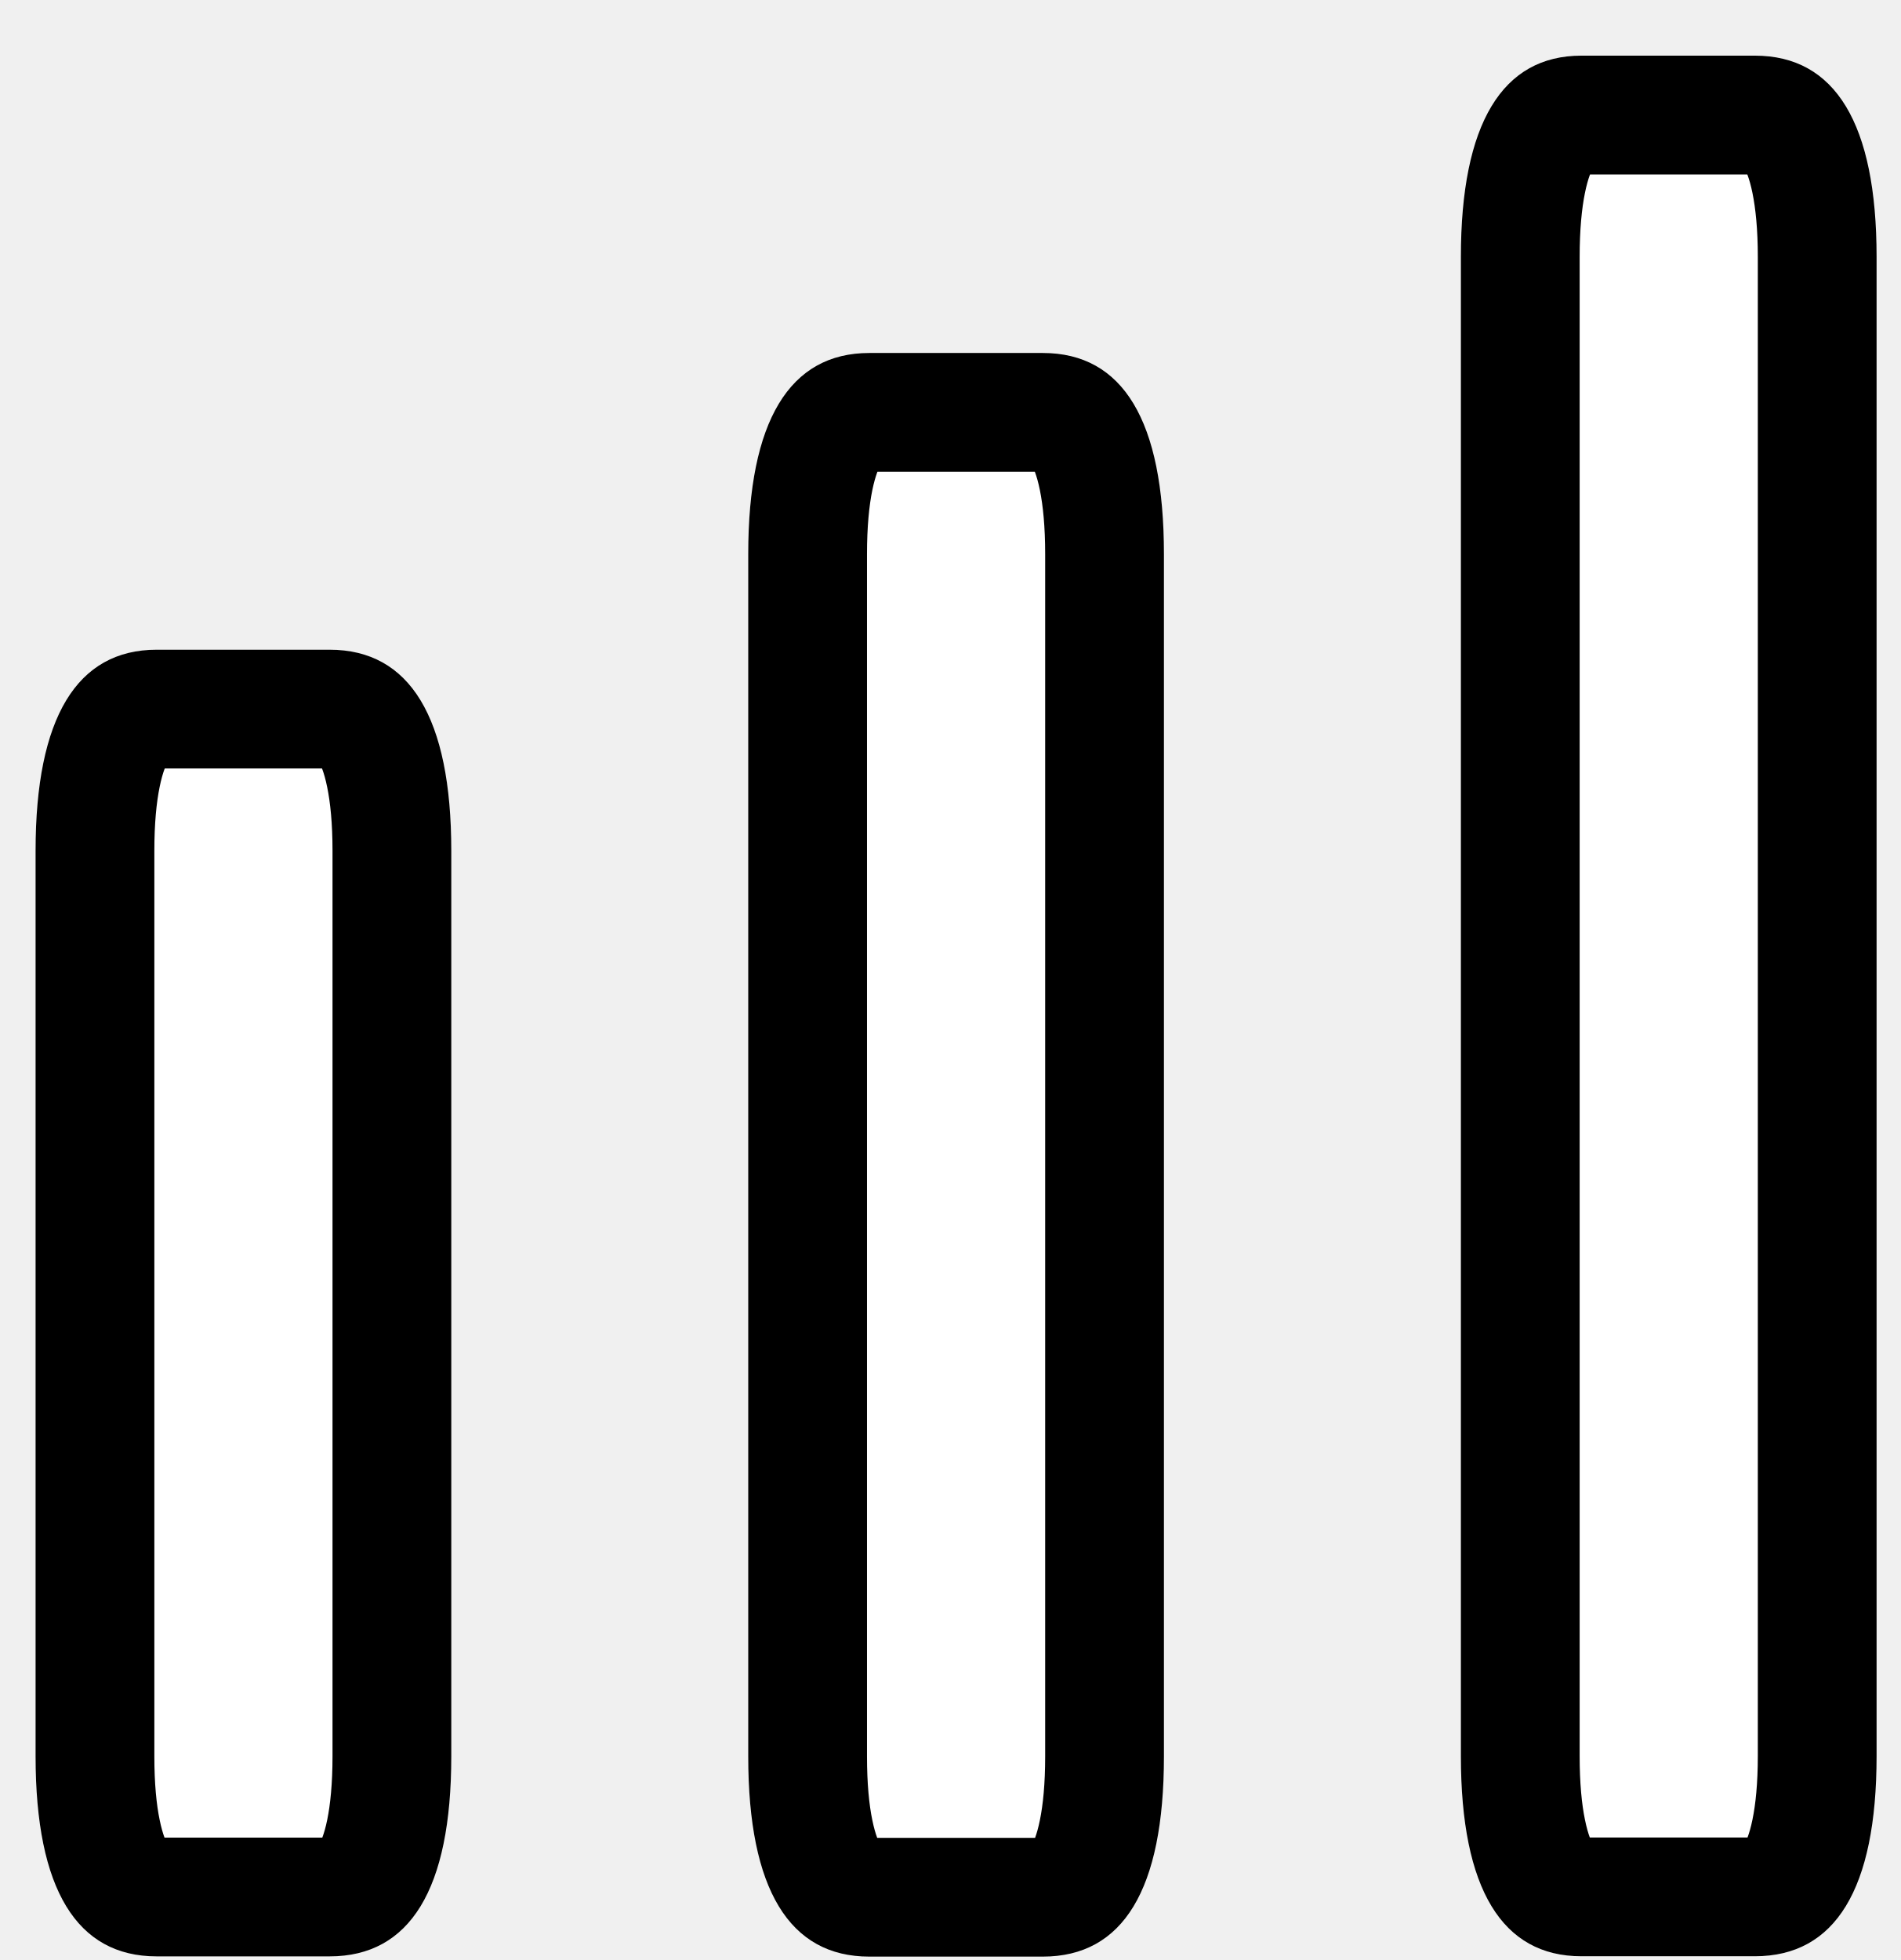
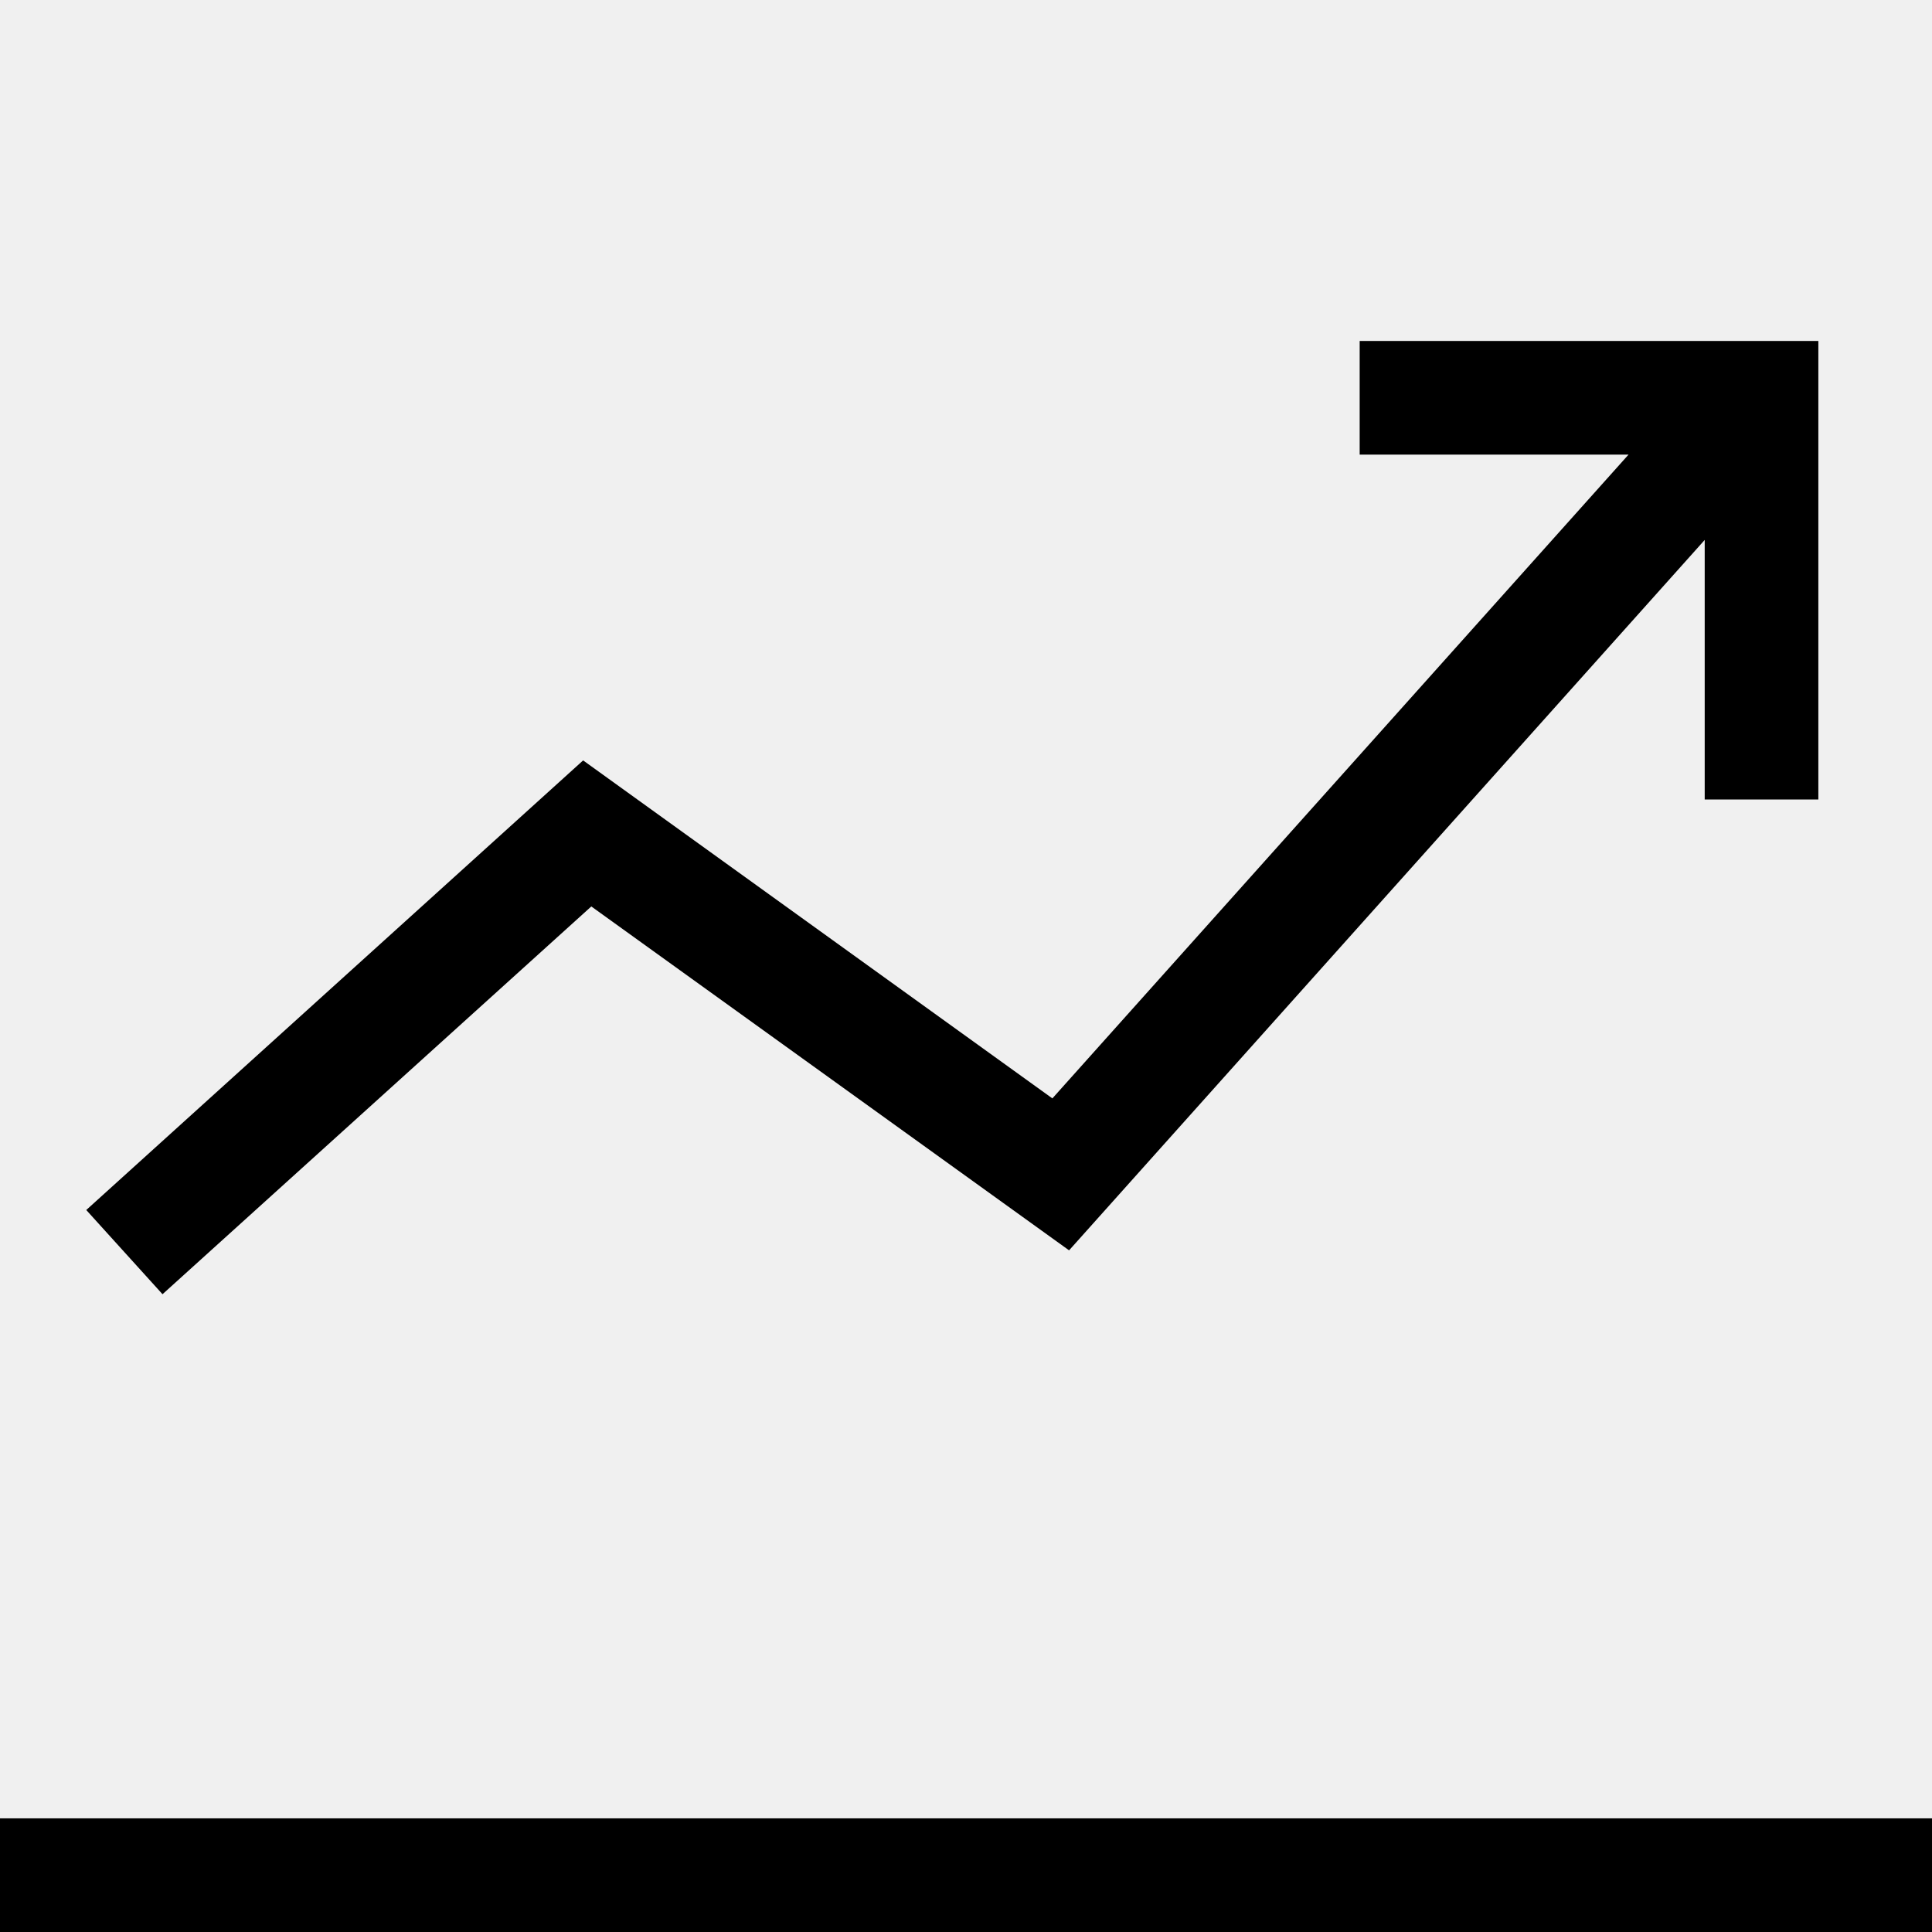
- <svg xmlns="http://www.w3.org/2000/svg" width="32" height="33" viewBox="0 0 32 33" fill="none">
-   <mask id="path-1-inside-1_199_400" fill="white">
-     <path fill-rule="evenodd" clip-rule="evenodd" d="M26.628 32.937H29.55C30.903 32.937 31.599 31.807 31.599 29.566V4.325C31.599 2.083 30.903 0.937 29.55 0.937H26.628C25.295 0.937 24.599 2.083 24.599 4.325V29.566C24.599 31.807 25.295 32.937 26.628 32.937ZM14.638 32.943H17.559C18.912 32.943 19.599 31.813 19.599 29.572V9.33C19.599 7.089 18.912 5.943 17.559 5.943H14.638C13.295 5.943 12.599 7.089 12.599 9.33V29.572C12.599 31.813 13.295 32.943 14.638 32.943ZM5.55 32.939H2.638C1.295 32.939 0.599 31.811 0.599 29.571V14.323C0.599 12.084 1.295 10.939 2.638 10.939H5.55C6.903 10.939 7.599 12.084 7.599 14.323V29.571C7.599 31.811 6.903 32.939 5.55 32.939Z" />
-   </mask>
-   <path fill-rule="evenodd" clip-rule="evenodd" d="M26.628 32.937H29.55C30.903 32.937 31.599 31.807 31.599 29.566V4.325C31.599 2.083 30.903 0.937 29.55 0.937H26.628C25.295 0.937 24.599 2.083 24.599 4.325V29.566C24.599 31.807 25.295 32.937 26.628 32.937ZM14.638 32.943H17.559C18.912 32.943 19.599 31.813 19.599 29.572V9.33C19.599 7.089 18.912 5.943 17.559 5.943H14.638C13.295 5.943 12.599 7.089 12.599 9.33V29.572C12.599 31.813 13.295 32.943 14.638 32.943ZM5.55 32.939H2.638C1.295 32.939 0.599 31.811 0.599 29.571V14.323C0.599 12.084 1.295 10.939 2.638 10.939H5.55C6.903 10.939 7.599 12.084 7.599 14.323V29.571C7.599 31.811 6.903 32.939 5.55 32.939Z" fill="white" />
-   <path d="M29.55 30.937H26.628V34.937H29.55V30.937ZM29.599 29.566C29.599 30.028 29.562 30.379 29.509 30.636C29.456 30.895 29.395 31.015 29.374 31.05C29.36 31.073 29.388 31.022 29.475 30.974C29.559 30.928 29.604 30.937 29.55 30.937V34.937C30.9 34.937 32.071 34.311 32.789 33.133C33.413 32.11 33.599 30.831 33.599 29.566H29.599ZM29.599 4.325V29.566H33.599V4.325H29.599ZM29.55 2.937C29.599 2.937 29.551 2.945 29.466 2.898C29.38 2.85 29.354 2.799 29.37 2.826C29.394 2.865 29.456 2.988 29.509 3.25C29.562 3.51 29.599 3.862 29.599 4.325H33.599C33.599 3.059 33.413 1.78 32.792 0.755C32.08 -0.422 30.912 -1.063 29.55 -1.063V2.937ZM26.628 2.937H29.55V-1.063H26.628V2.937ZM26.599 4.325C26.599 3.863 26.635 3.509 26.688 3.249C26.741 2.986 26.803 2.861 26.828 2.821C26.845 2.792 26.819 2.843 26.731 2.893C26.643 2.943 26.588 2.937 26.628 2.937V-1.063C25.264 -1.063 24.104 -0.412 23.399 0.76C22.785 1.782 22.599 3.058 22.599 4.325H26.599ZM26.599 29.566V4.325H22.599V29.566H26.599ZM26.628 30.937C26.584 30.937 26.635 30.93 26.722 30.978C26.811 31.028 26.839 31.08 26.824 31.056C26.802 31.019 26.741 30.898 26.688 30.637C26.635 30.38 26.599 30.028 26.599 29.566H22.599C22.599 30.832 22.784 32.107 23.403 33.128C24.113 34.301 25.276 34.937 26.628 34.937V30.937ZM17.559 30.943H14.638V34.943H17.559V30.943ZM17.599 29.572C17.599 30.036 17.563 30.388 17.51 30.646C17.457 30.907 17.397 31.027 17.376 31.062C17.362 31.084 17.392 31.03 17.48 30.981C17.567 30.933 17.614 30.943 17.559 30.943V34.943C18.912 34.943 20.082 34.315 20.797 33.134C21.417 32.11 21.599 30.833 21.599 29.572H17.599ZM17.599 9.33V29.572H21.599V9.33H17.599ZM17.559 7.943C17.609 7.943 17.559 7.951 17.472 7.902C17.383 7.852 17.357 7.8 17.372 7.826C17.395 7.865 17.457 7.989 17.51 8.252C17.563 8.512 17.599 8.866 17.599 9.33H21.599C21.599 8.068 21.416 6.79 20.8 5.766C20.091 4.585 18.924 3.943 17.559 3.943V7.943ZM14.638 7.943H17.559V3.943H14.638V7.943ZM14.599 9.33C14.599 8.868 14.635 8.515 14.688 8.255C14.742 7.993 14.803 7.868 14.827 7.829C14.844 7.801 14.818 7.852 14.731 7.901C14.644 7.95 14.593 7.943 14.638 7.943V3.943C13.275 3.943 12.111 4.588 11.402 5.763C10.784 6.787 10.599 8.064 10.599 9.33H14.599ZM14.599 29.572V9.33H10.599V29.572H14.599ZM14.638 30.943C14.588 30.943 14.637 30.934 14.722 30.982C14.81 31.031 14.838 31.082 14.824 31.059C14.802 31.023 14.741 30.902 14.688 30.643C14.635 30.386 14.599 30.034 14.599 29.572H10.599C10.599 30.837 10.784 32.114 11.405 33.136C12.12 34.312 13.287 34.943 14.638 34.943V30.943ZM2.638 34.939H5.55V30.939H2.638V34.939ZM-1.401 29.571C-1.401 30.836 -1.216 32.112 -0.594 33.134C0.121 34.309 1.287 34.939 2.638 34.939V30.939C2.588 30.939 2.636 30.931 2.722 30.978C2.809 31.027 2.837 31.078 2.823 31.055C2.802 31.02 2.741 30.9 2.688 30.64C2.635 30.384 2.599 30.033 2.599 29.571H-1.401ZM-1.401 14.323V29.571H2.599V14.323H-1.401ZM2.638 8.939C1.275 8.939 0.111 9.583 -0.598 10.758C-1.215 11.781 -1.401 13.058 -1.401 14.323H2.599C2.599 13.862 2.635 13.509 2.688 13.25C2.741 12.988 2.803 12.864 2.827 12.825C2.843 12.798 2.817 12.849 2.73 12.898C2.644 12.946 2.593 12.939 2.638 12.939V8.939ZM5.55 8.939H2.638V12.939H5.55V8.939ZM9.599 14.323C9.599 13.058 9.413 11.78 8.792 10.755C8.079 9.578 6.911 8.939 5.55 8.939V12.939C5.599 12.939 5.552 12.947 5.467 12.9C5.381 12.852 5.355 12.802 5.371 12.828C5.394 12.866 5.456 12.989 5.509 13.251C5.562 13.509 5.599 13.861 5.599 14.323H9.599ZM9.599 29.571V14.323H5.599V29.571H9.599ZM5.55 34.939C6.899 34.939 8.07 34.314 8.788 33.137C9.413 32.114 9.599 30.835 9.599 29.571H5.599C5.599 30.033 5.562 30.384 5.51 30.64C5.457 30.898 5.396 31.018 5.375 31.052C5.361 31.075 5.389 31.023 5.475 30.976C5.559 30.93 5.604 30.939 5.55 30.939V34.939Z" fill="black" mask="url(#path-1-inside-1_199_400)" />
+ <svg xmlns="http://www.w3.org/2000/svg" width="800px" height="800px" viewBox="0 0 17 17" version="1.1">
+   <path d="M17 16v1h-17v-1h17zM5.203 7.976l4.204 3.026 5.593-6.251v2.284h1v-4.035h-4.036v1h2.366l-5.070 5.665-4.129-2.974-4.372 3.956 0.671 0.741 3.773-3.412z" fill="#000000" />
</svg>
